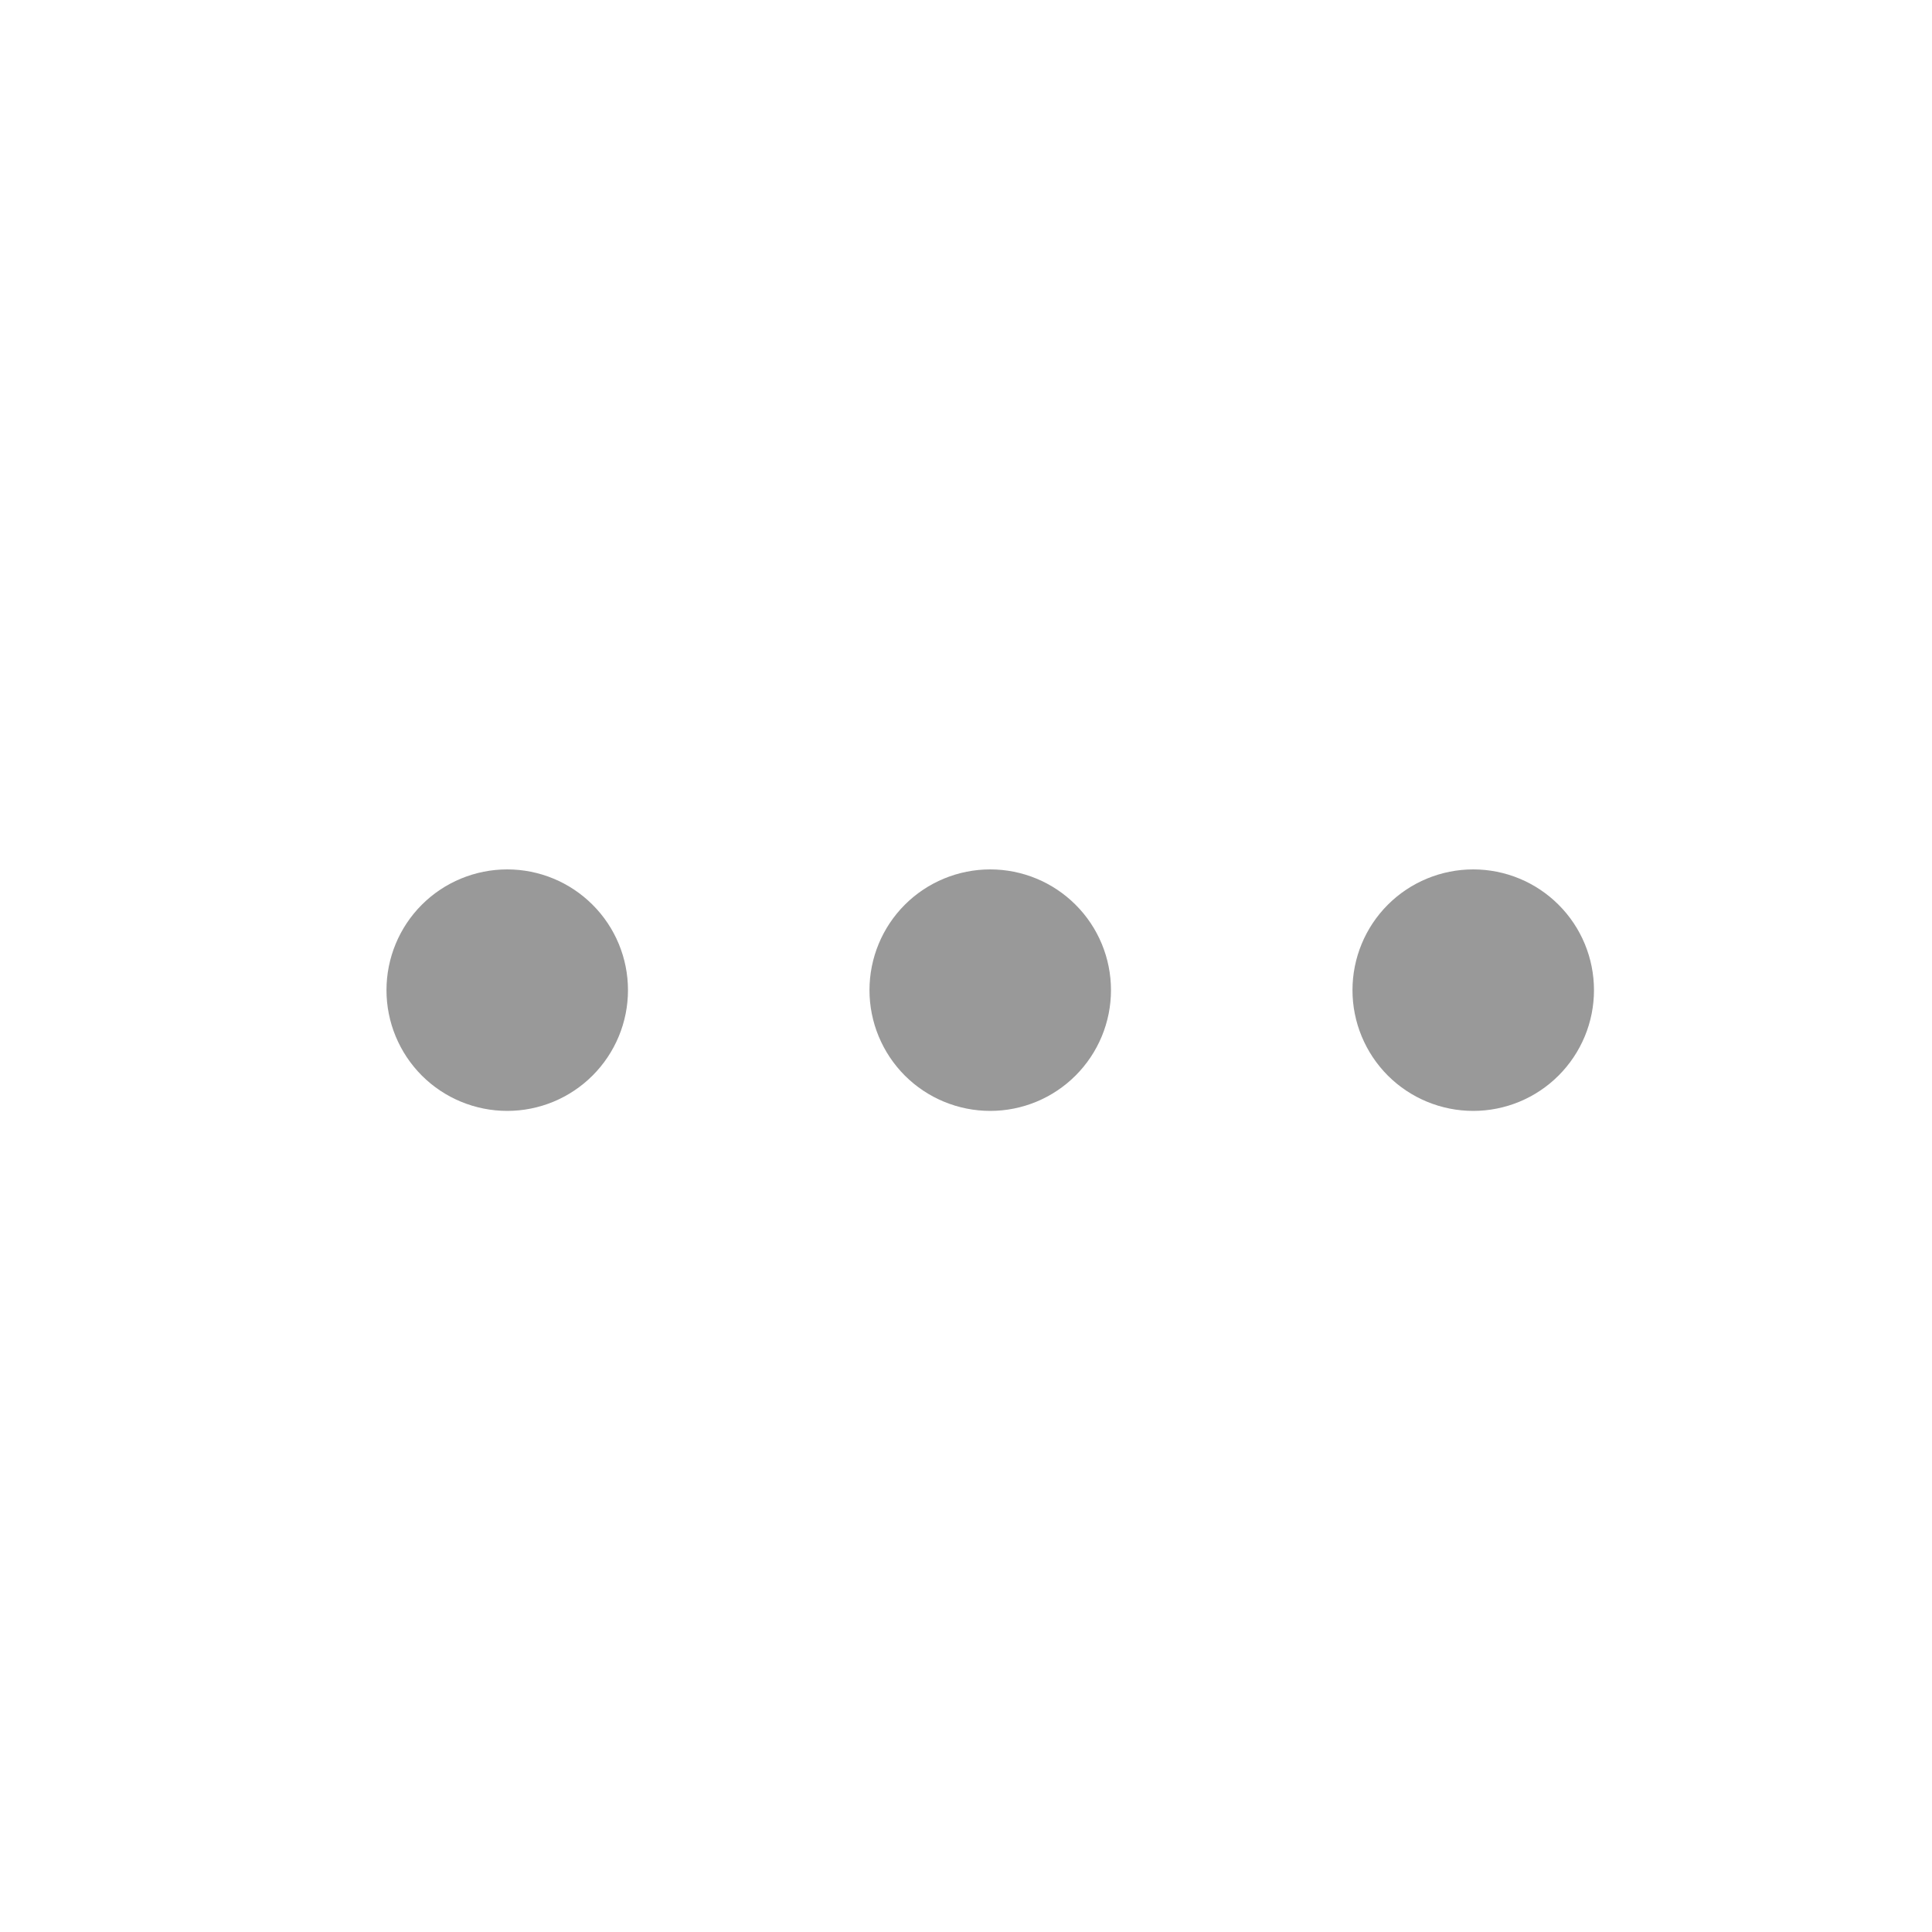
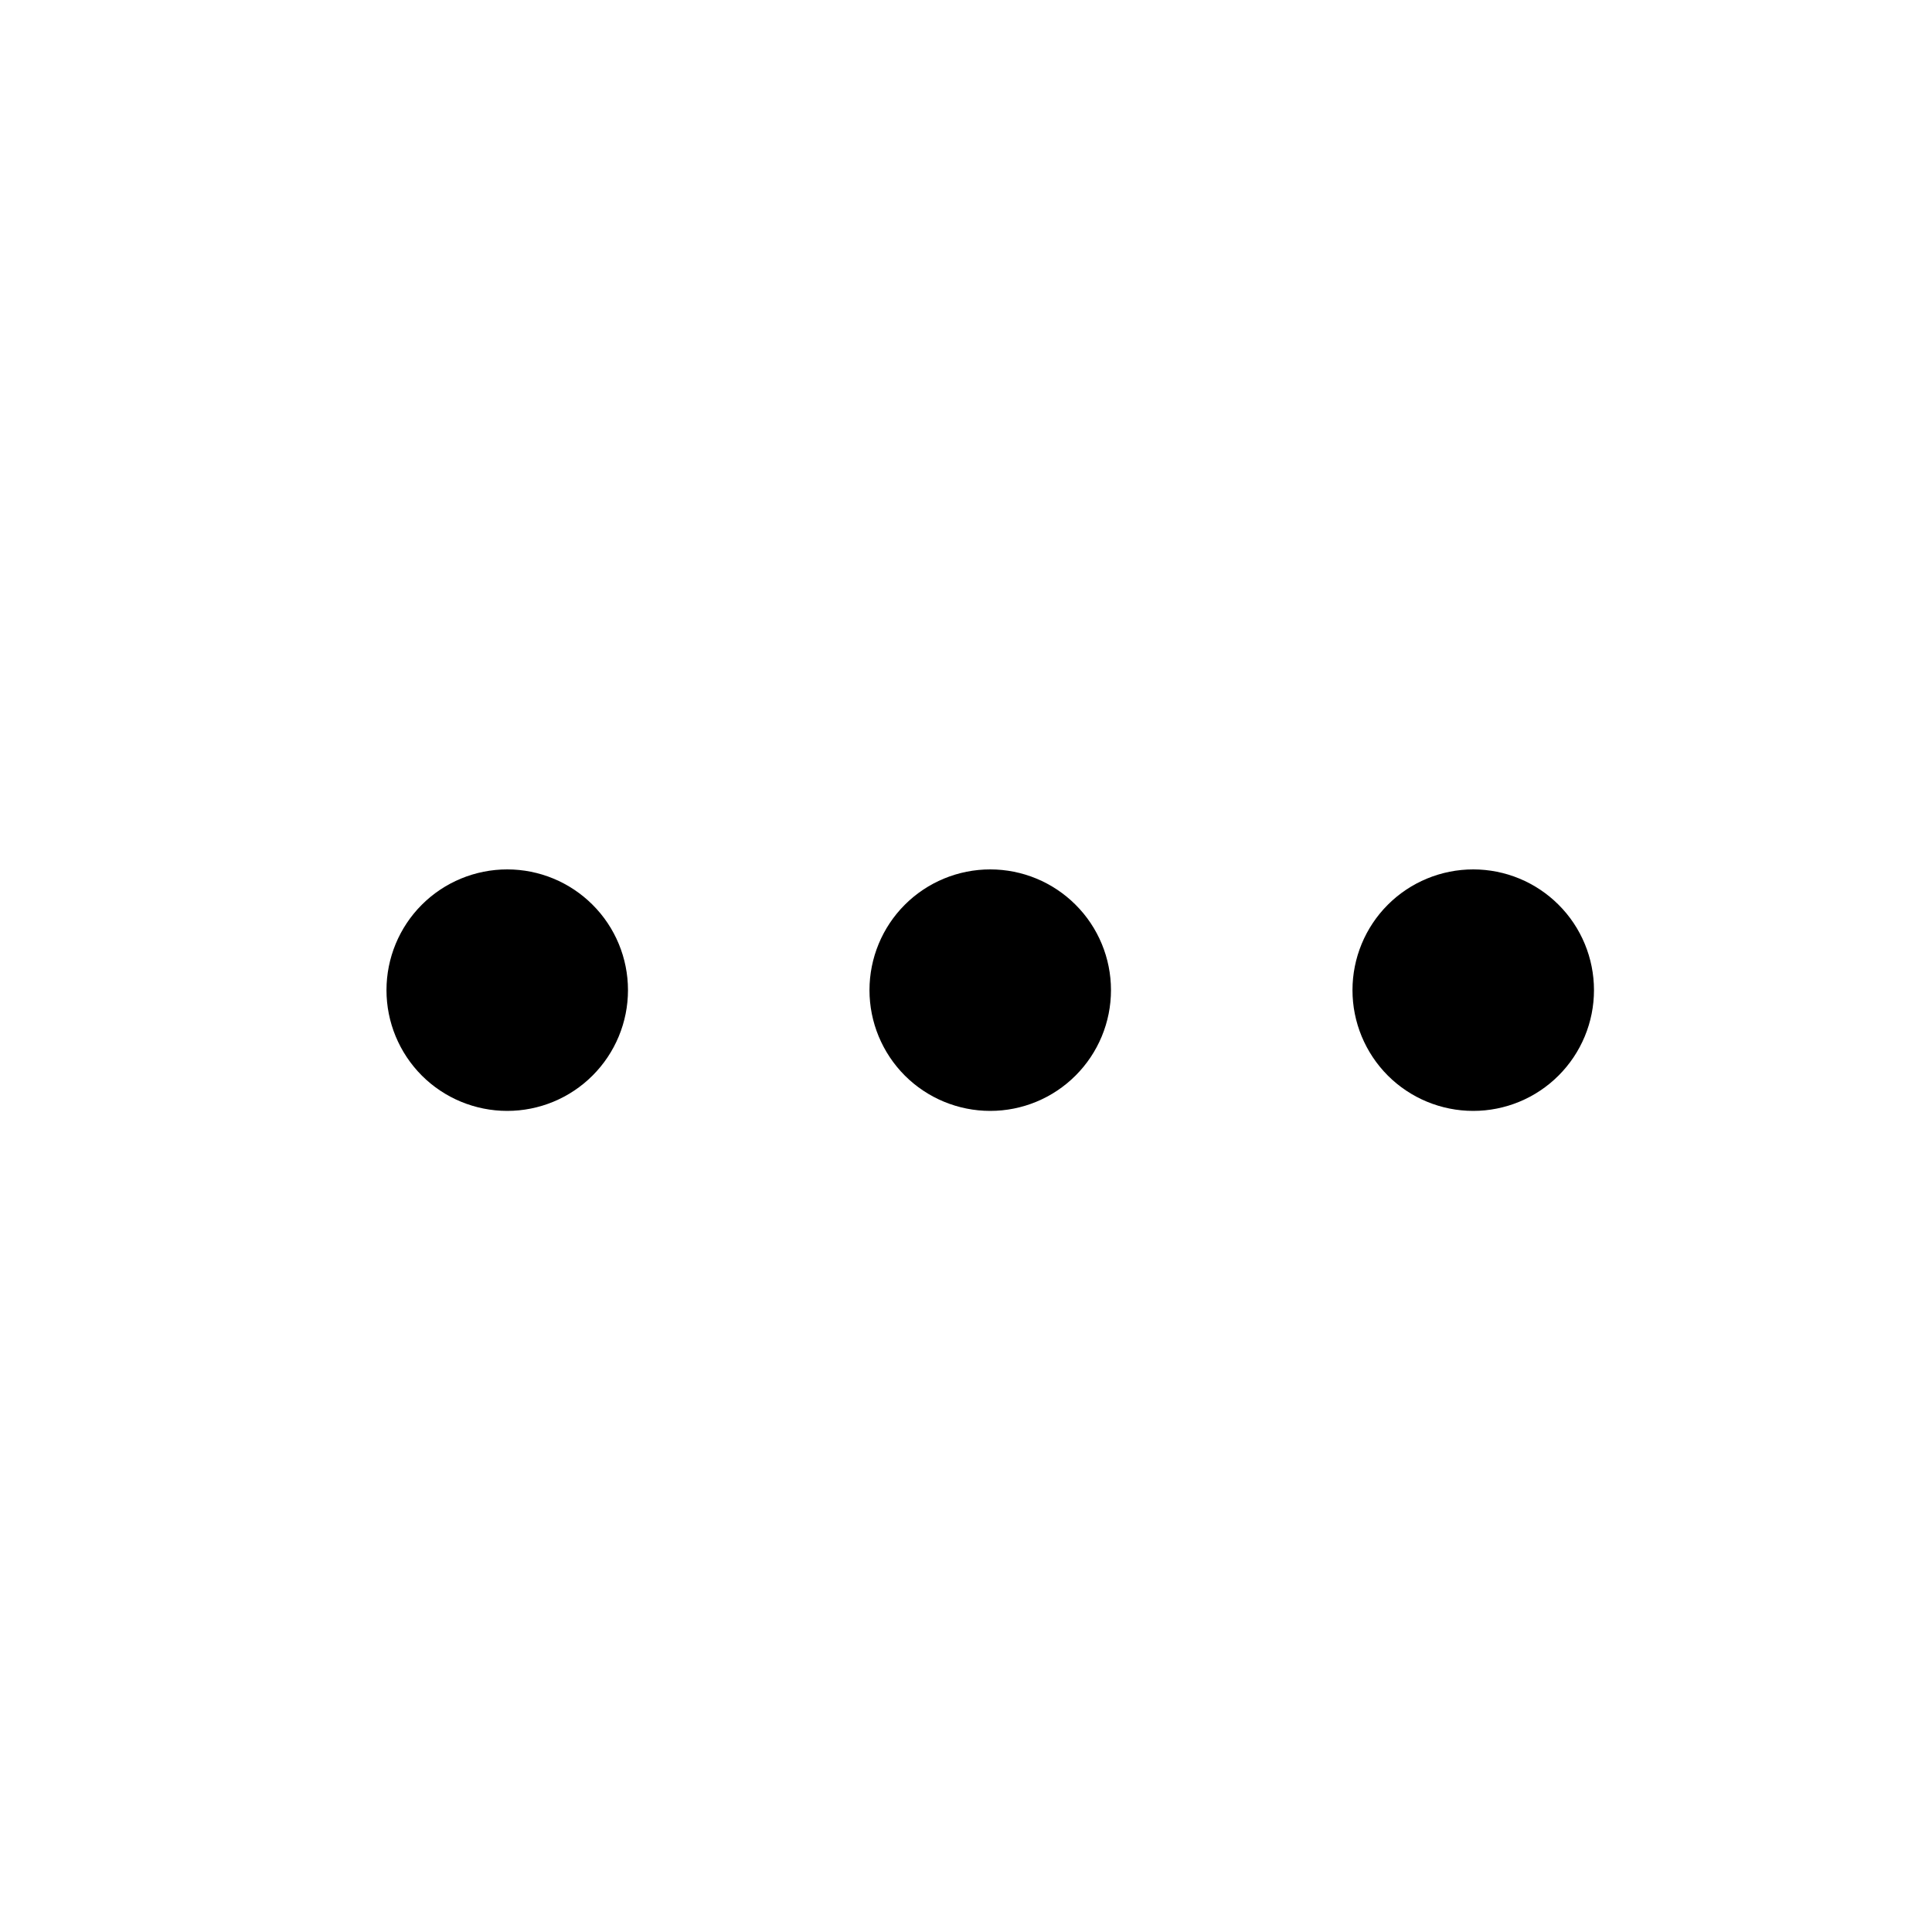
<svg xmlns="http://www.w3.org/2000/svg" width="24" height="24" viewBox="0 0 24 24" fill="none">
-   <path d="M16.801 12.3C16.801 11.902 16.959 11.52 17.24 11.239C17.521 10.958 17.903 10.8 18.301 10.8C18.699 10.8 19.08 10.958 19.361 11.239C19.643 11.52 19.801 11.902 19.801 12.3C19.801 12.698 19.643 13.079 19.361 13.361C19.08 13.642 18.699 13.8 18.301 13.8C17.903 13.8 17.521 13.642 17.24 13.361C16.959 13.079 16.801 12.698 16.801 12.3ZM10.801 12.3C10.801 11.902 10.959 11.52 11.24 11.239C11.521 10.958 11.903 10.8 12.301 10.8C12.699 10.8 13.08 10.958 13.361 11.239C13.643 11.52 13.801 11.902 13.801 12.3C13.801 12.698 13.643 13.079 13.361 13.361C13.08 13.642 12.699 13.8 12.301 13.8C11.903 13.8 11.521 13.642 11.24 13.361C10.959 13.079 10.801 12.698 10.801 12.3ZM4.801 12.3C4.801 11.902 4.959 11.52 5.24 11.239C5.521 10.958 5.903 10.8 6.301 10.8C6.699 10.8 7.08 10.958 7.361 11.239C7.643 11.52 7.801 11.902 7.801 12.3C7.801 12.698 7.643 13.079 7.361 13.361C7.08 13.642 6.699 13.8 6.301 13.8C5.903 13.8 5.521 13.642 5.24 13.361C4.959 13.079 4.801 12.698 4.801 12.3Z" fill="#999999" />
+   <path d="M16.801 12.3C16.801 11.902 16.959 11.52 17.24 11.239C17.521 10.958 17.903 10.8 18.301 10.8C18.699 10.8 19.08 10.958 19.361 11.239C19.643 11.52 19.801 11.902 19.801 12.3C19.801 12.698 19.643 13.079 19.361 13.361C19.08 13.642 18.699 13.8 18.301 13.8C17.903 13.8 17.521 13.642 17.24 13.361C16.959 13.079 16.801 12.698 16.801 12.3ZM10.801 12.3C10.801 11.902 10.959 11.52 11.24 11.239C11.521 10.958 11.903 10.8 12.301 10.8C12.699 10.8 13.08 10.958 13.361 11.239C13.643 11.52 13.801 11.902 13.801 12.3C13.801 12.698 13.643 13.079 13.361 13.361C13.08 13.642 12.699 13.8 12.301 13.8C11.903 13.8 11.521 13.642 11.24 13.361C10.959 13.079 10.801 12.698 10.801 12.3ZM4.801 12.3C4.801 11.902 4.959 11.52 5.24 11.239C5.521 10.958 5.903 10.8 6.301 10.8C6.699 10.8 7.08 10.958 7.361 11.239C7.643 11.52 7.801 11.902 7.801 12.3C7.801 12.698 7.643 13.079 7.361 13.361C7.08 13.642 6.699 13.8 6.301 13.8C5.903 13.8 5.521 13.642 5.24 13.361C4.959 13.079 4.801 12.698 4.801 12.3Z" fill="currentColor" />
</svg>
